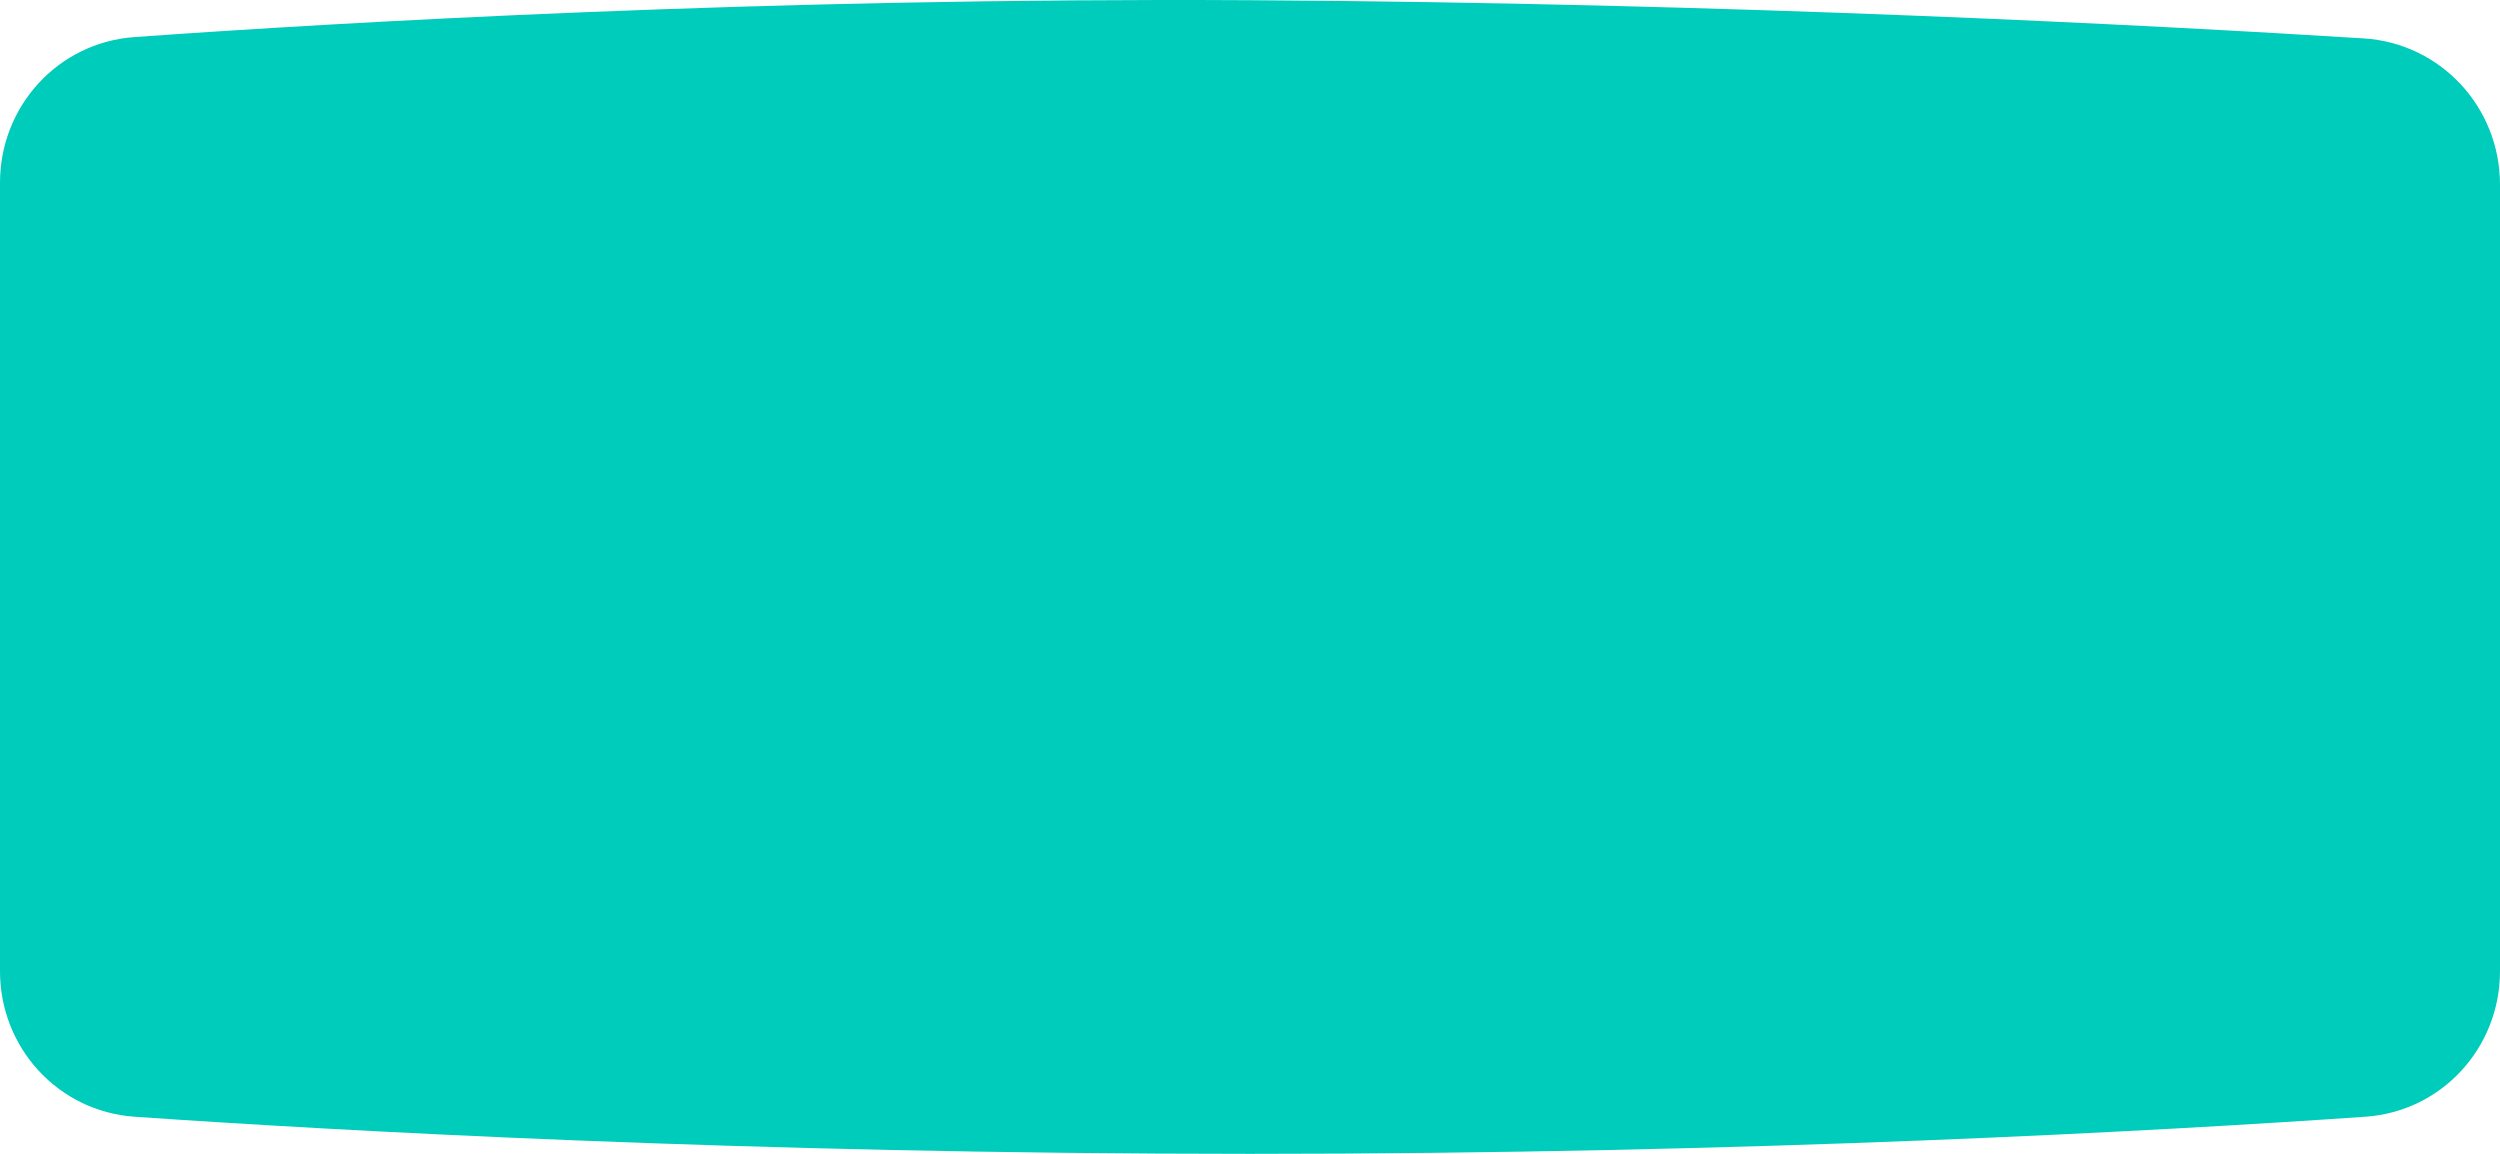
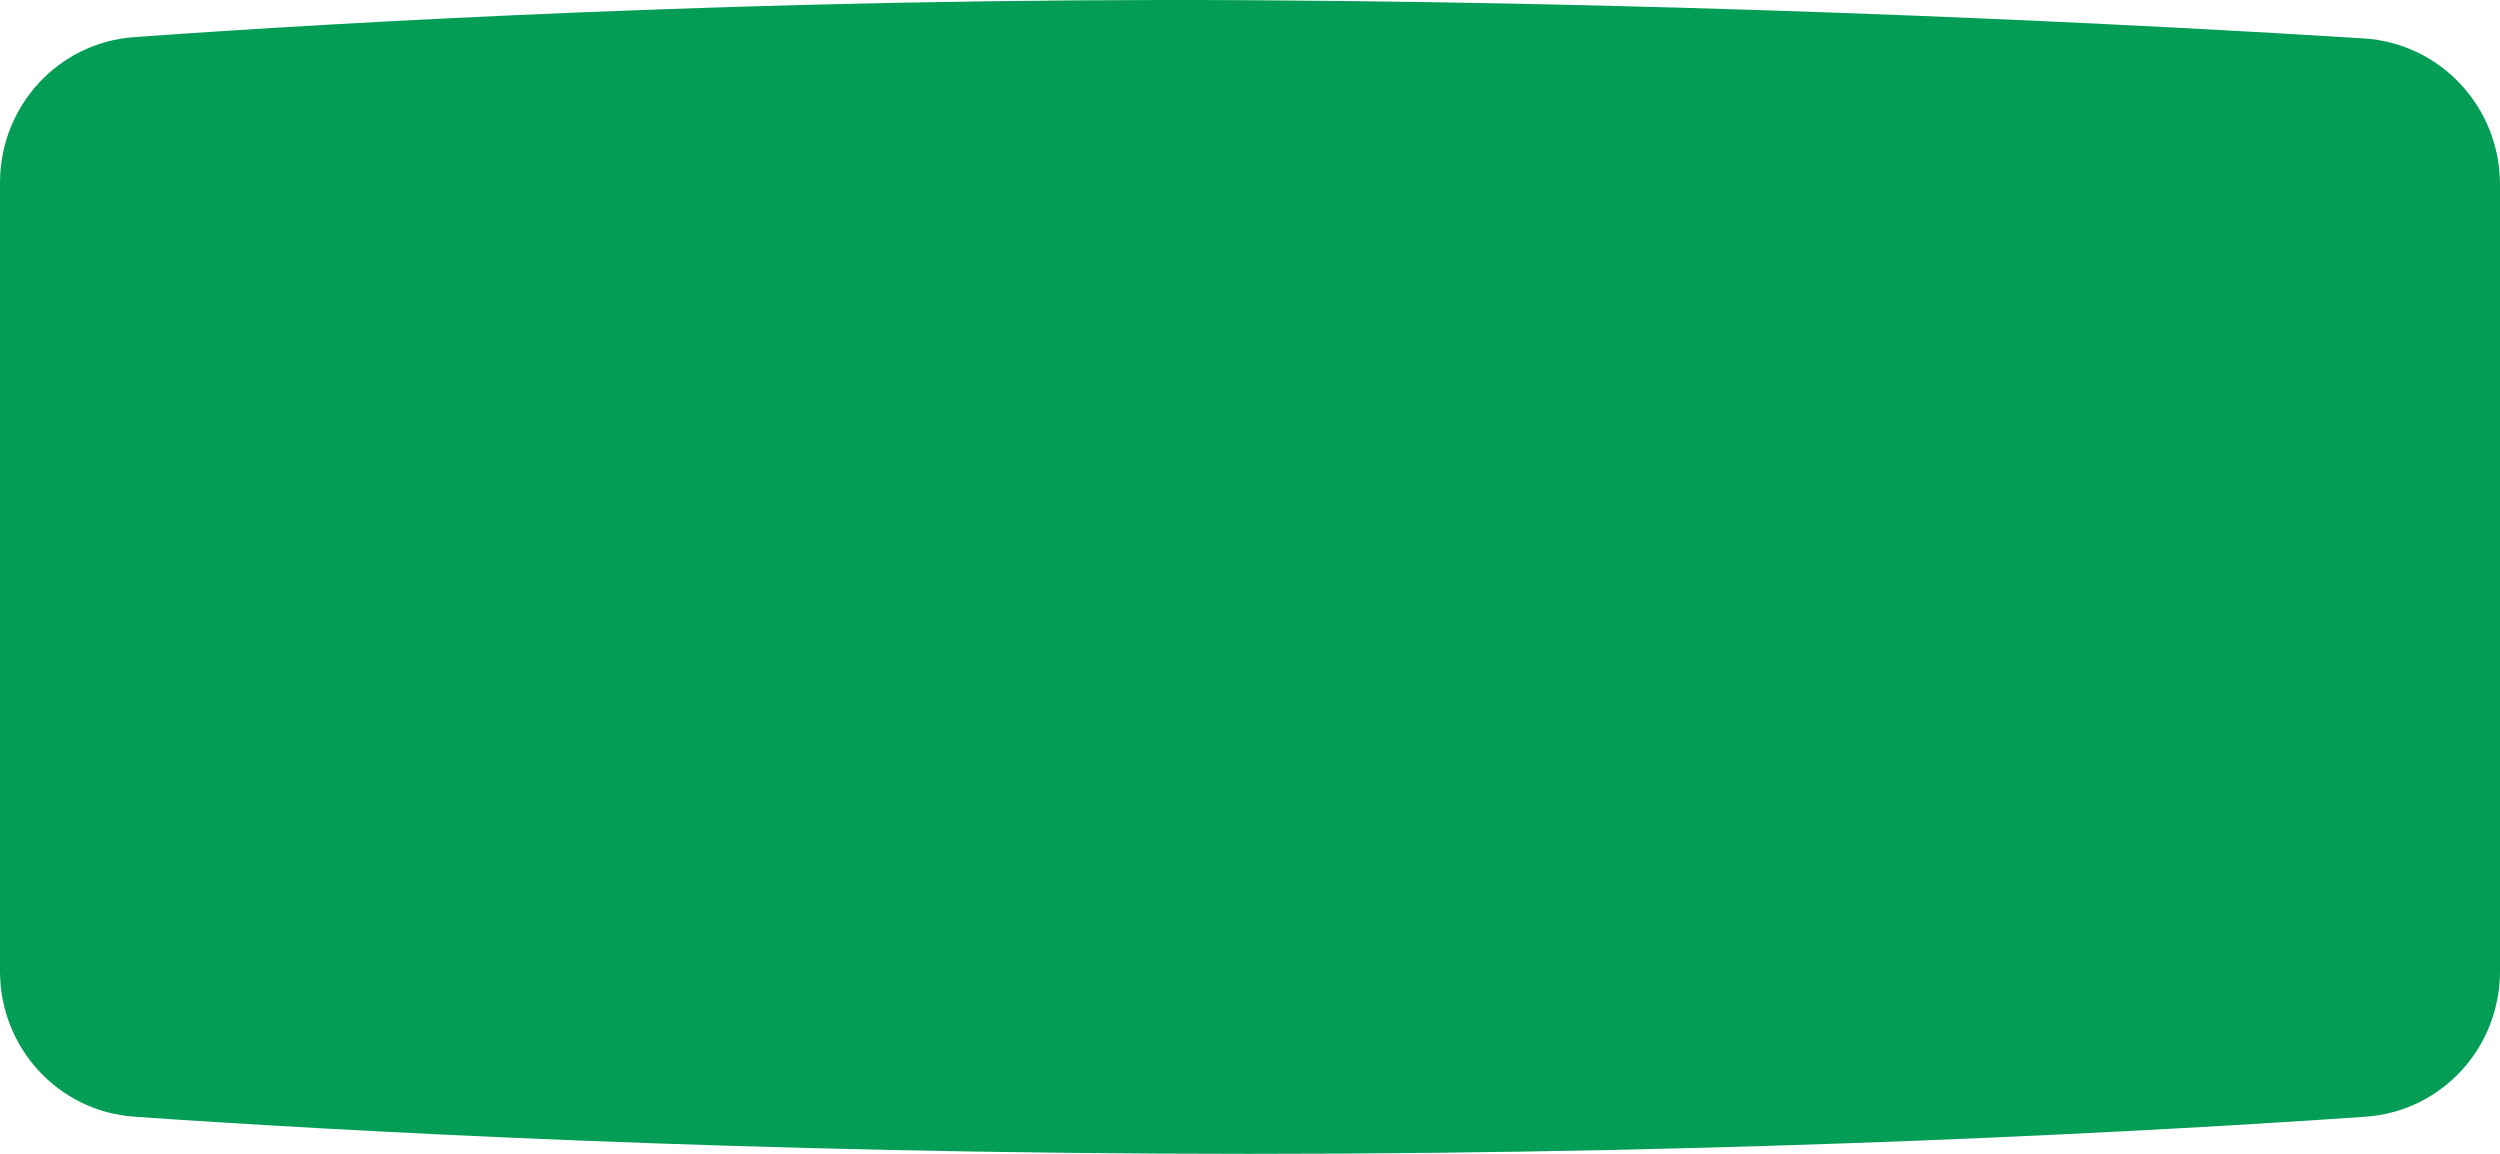
<svg xmlns="http://www.w3.org/2000/svg" width="338" height="156" viewBox="0 0 338 156" fill="none">
-   <path d="M0 24.704C0 14.36 7.851 5.751 18.169 5.013C46.175 3.012 103.552 -0.348 169 0.029C234.24 0.406 291.461 3.435 319.563 5.191C329.994 5.843 338 14.509 338 24.96V131.301C338 141.656 330.134 150.267 319.804 150.982C292.584 152.867 237.105 156 169 156C100.895 156 45.416 152.867 18.196 150.982C7.866 150.267 0 141.656 0 131.301V24.704Z" fill="#00CCBC" />
+   <path d="M0 24.704C0 14.36 7.851 5.751 18.169 5.013C46.175 3.012 103.552 -0.348 169 0.029C234.24 0.406 291.461 3.435 319.563 5.191C329.994 5.843 338 14.509 338 24.96V131.301C338 141.656 330.134 150.267 319.804 150.982C292.584 152.867 237.105 156 169 156C100.895 156 45.416 152.867 18.196 150.982C7.866 150.267 0 141.656 0 131.301V24.704Z" fill="#039D55" />
</svg>
